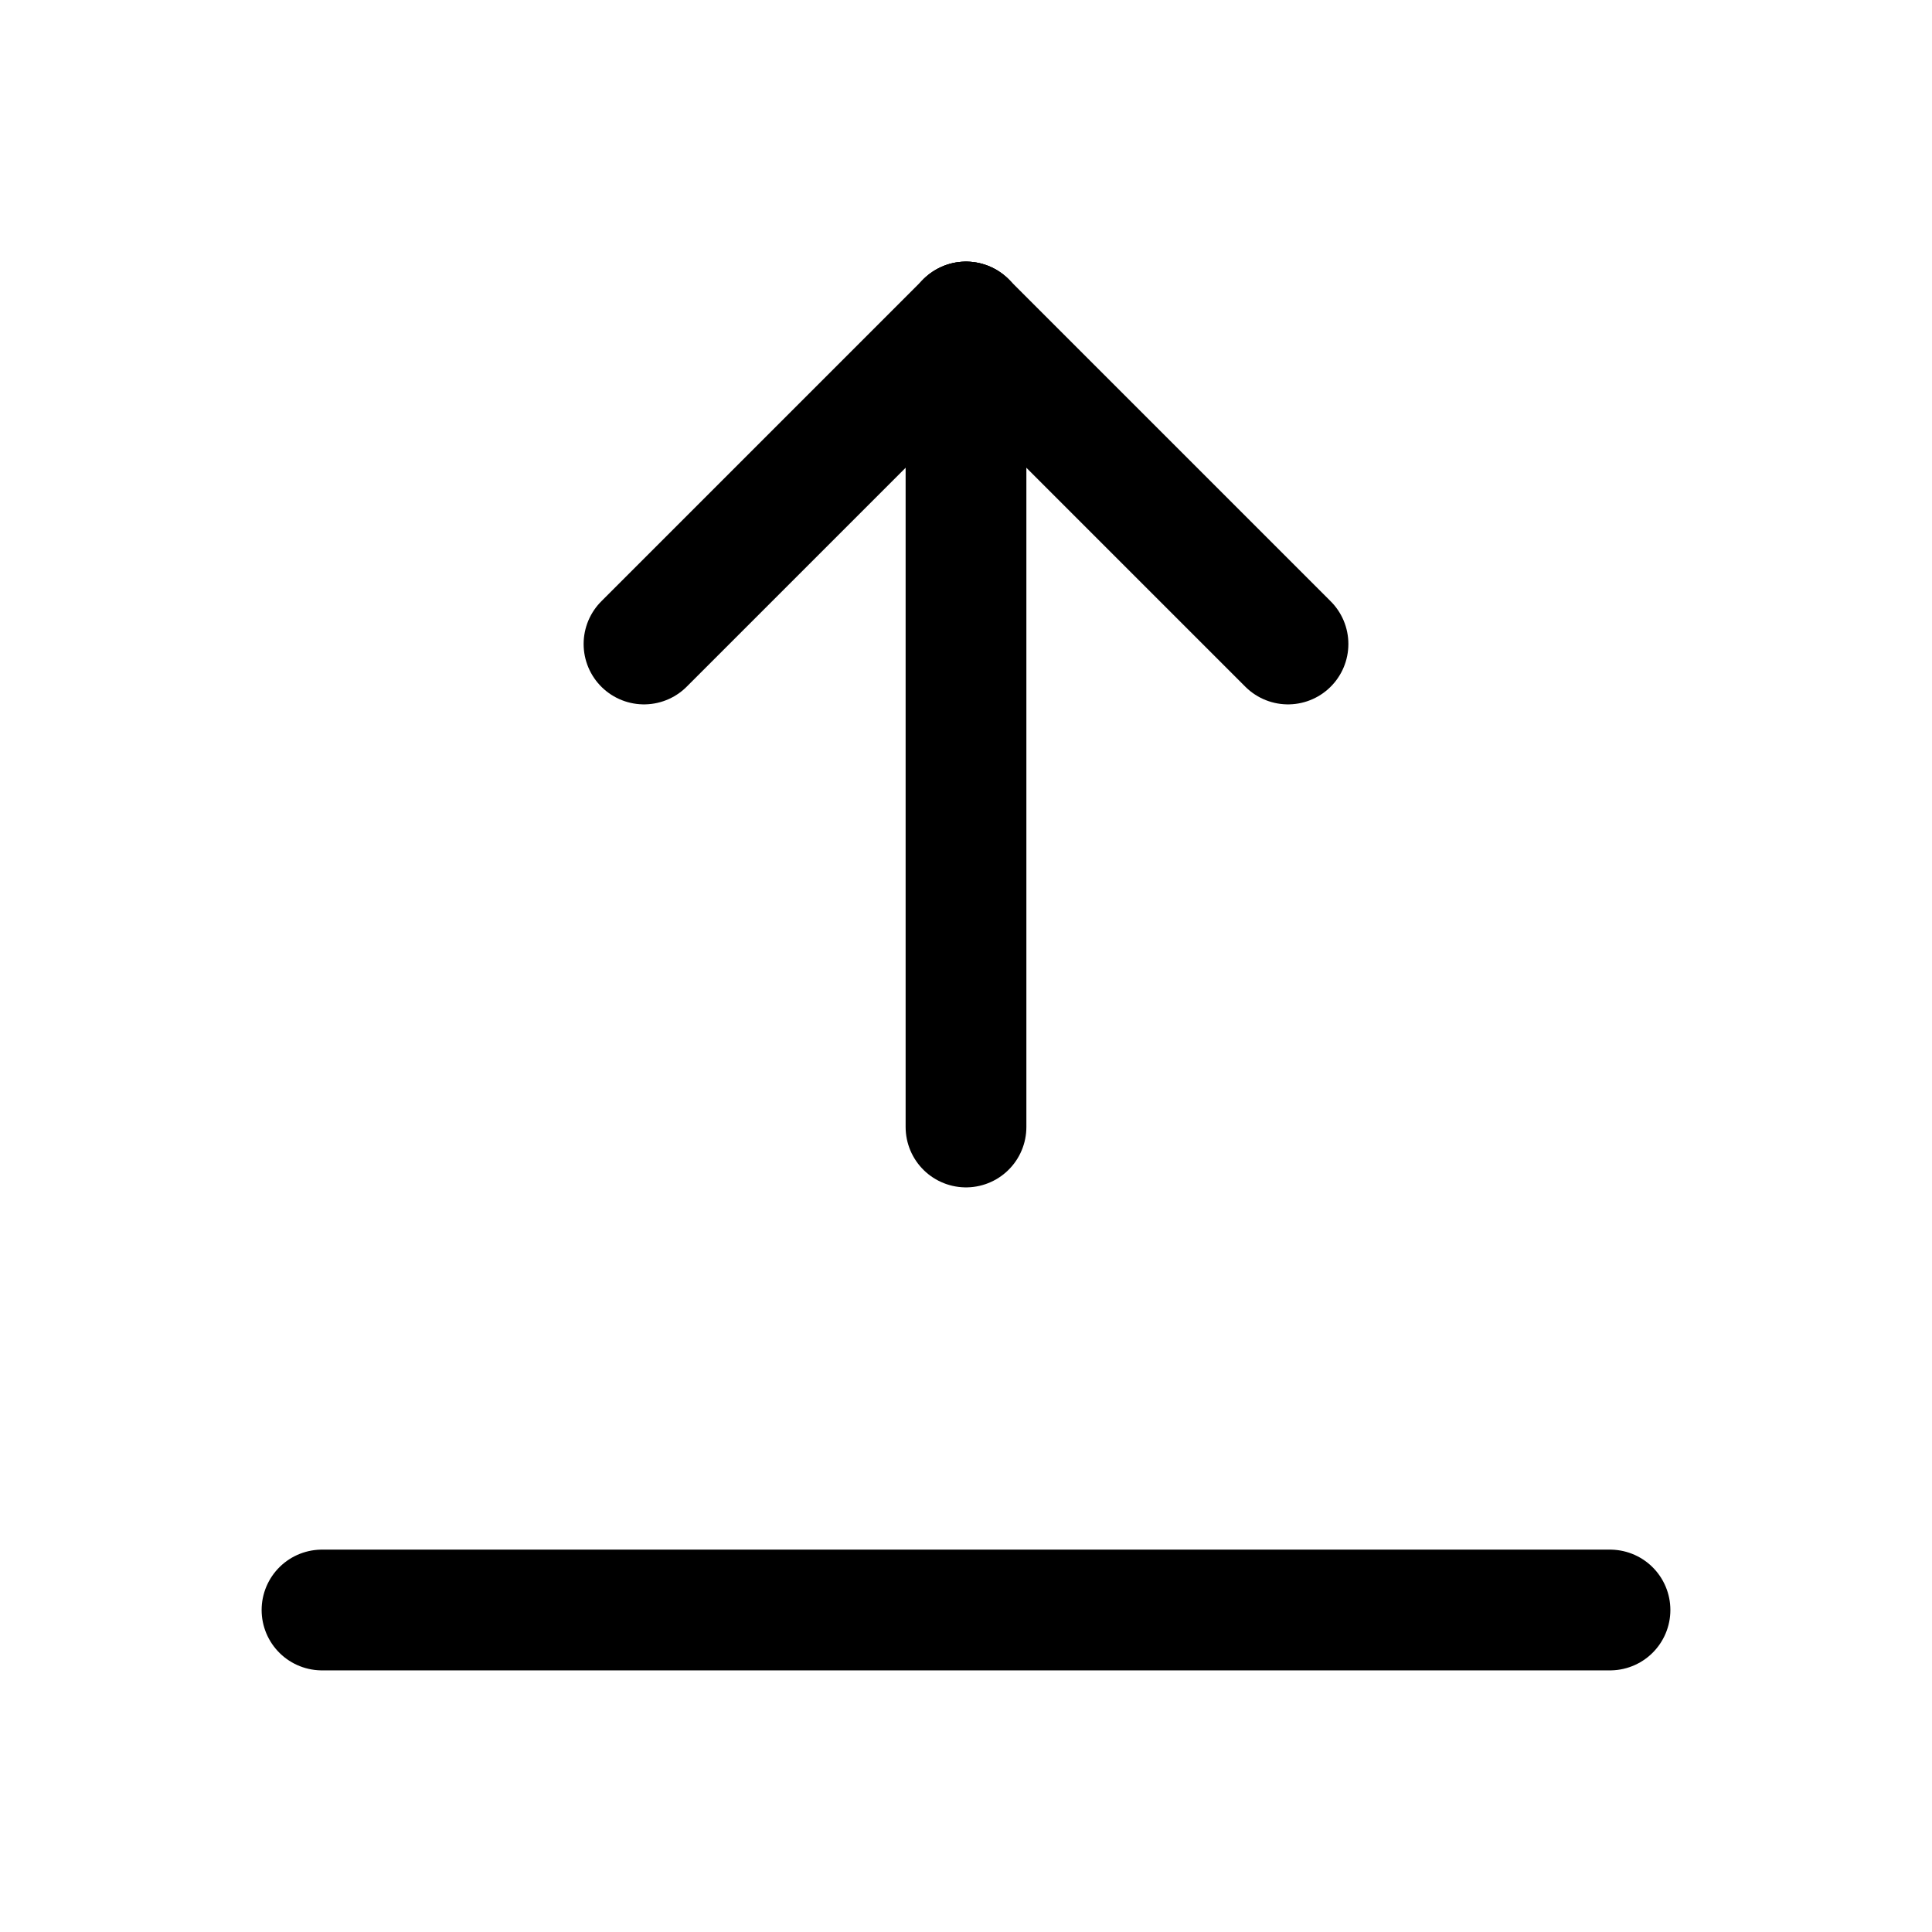
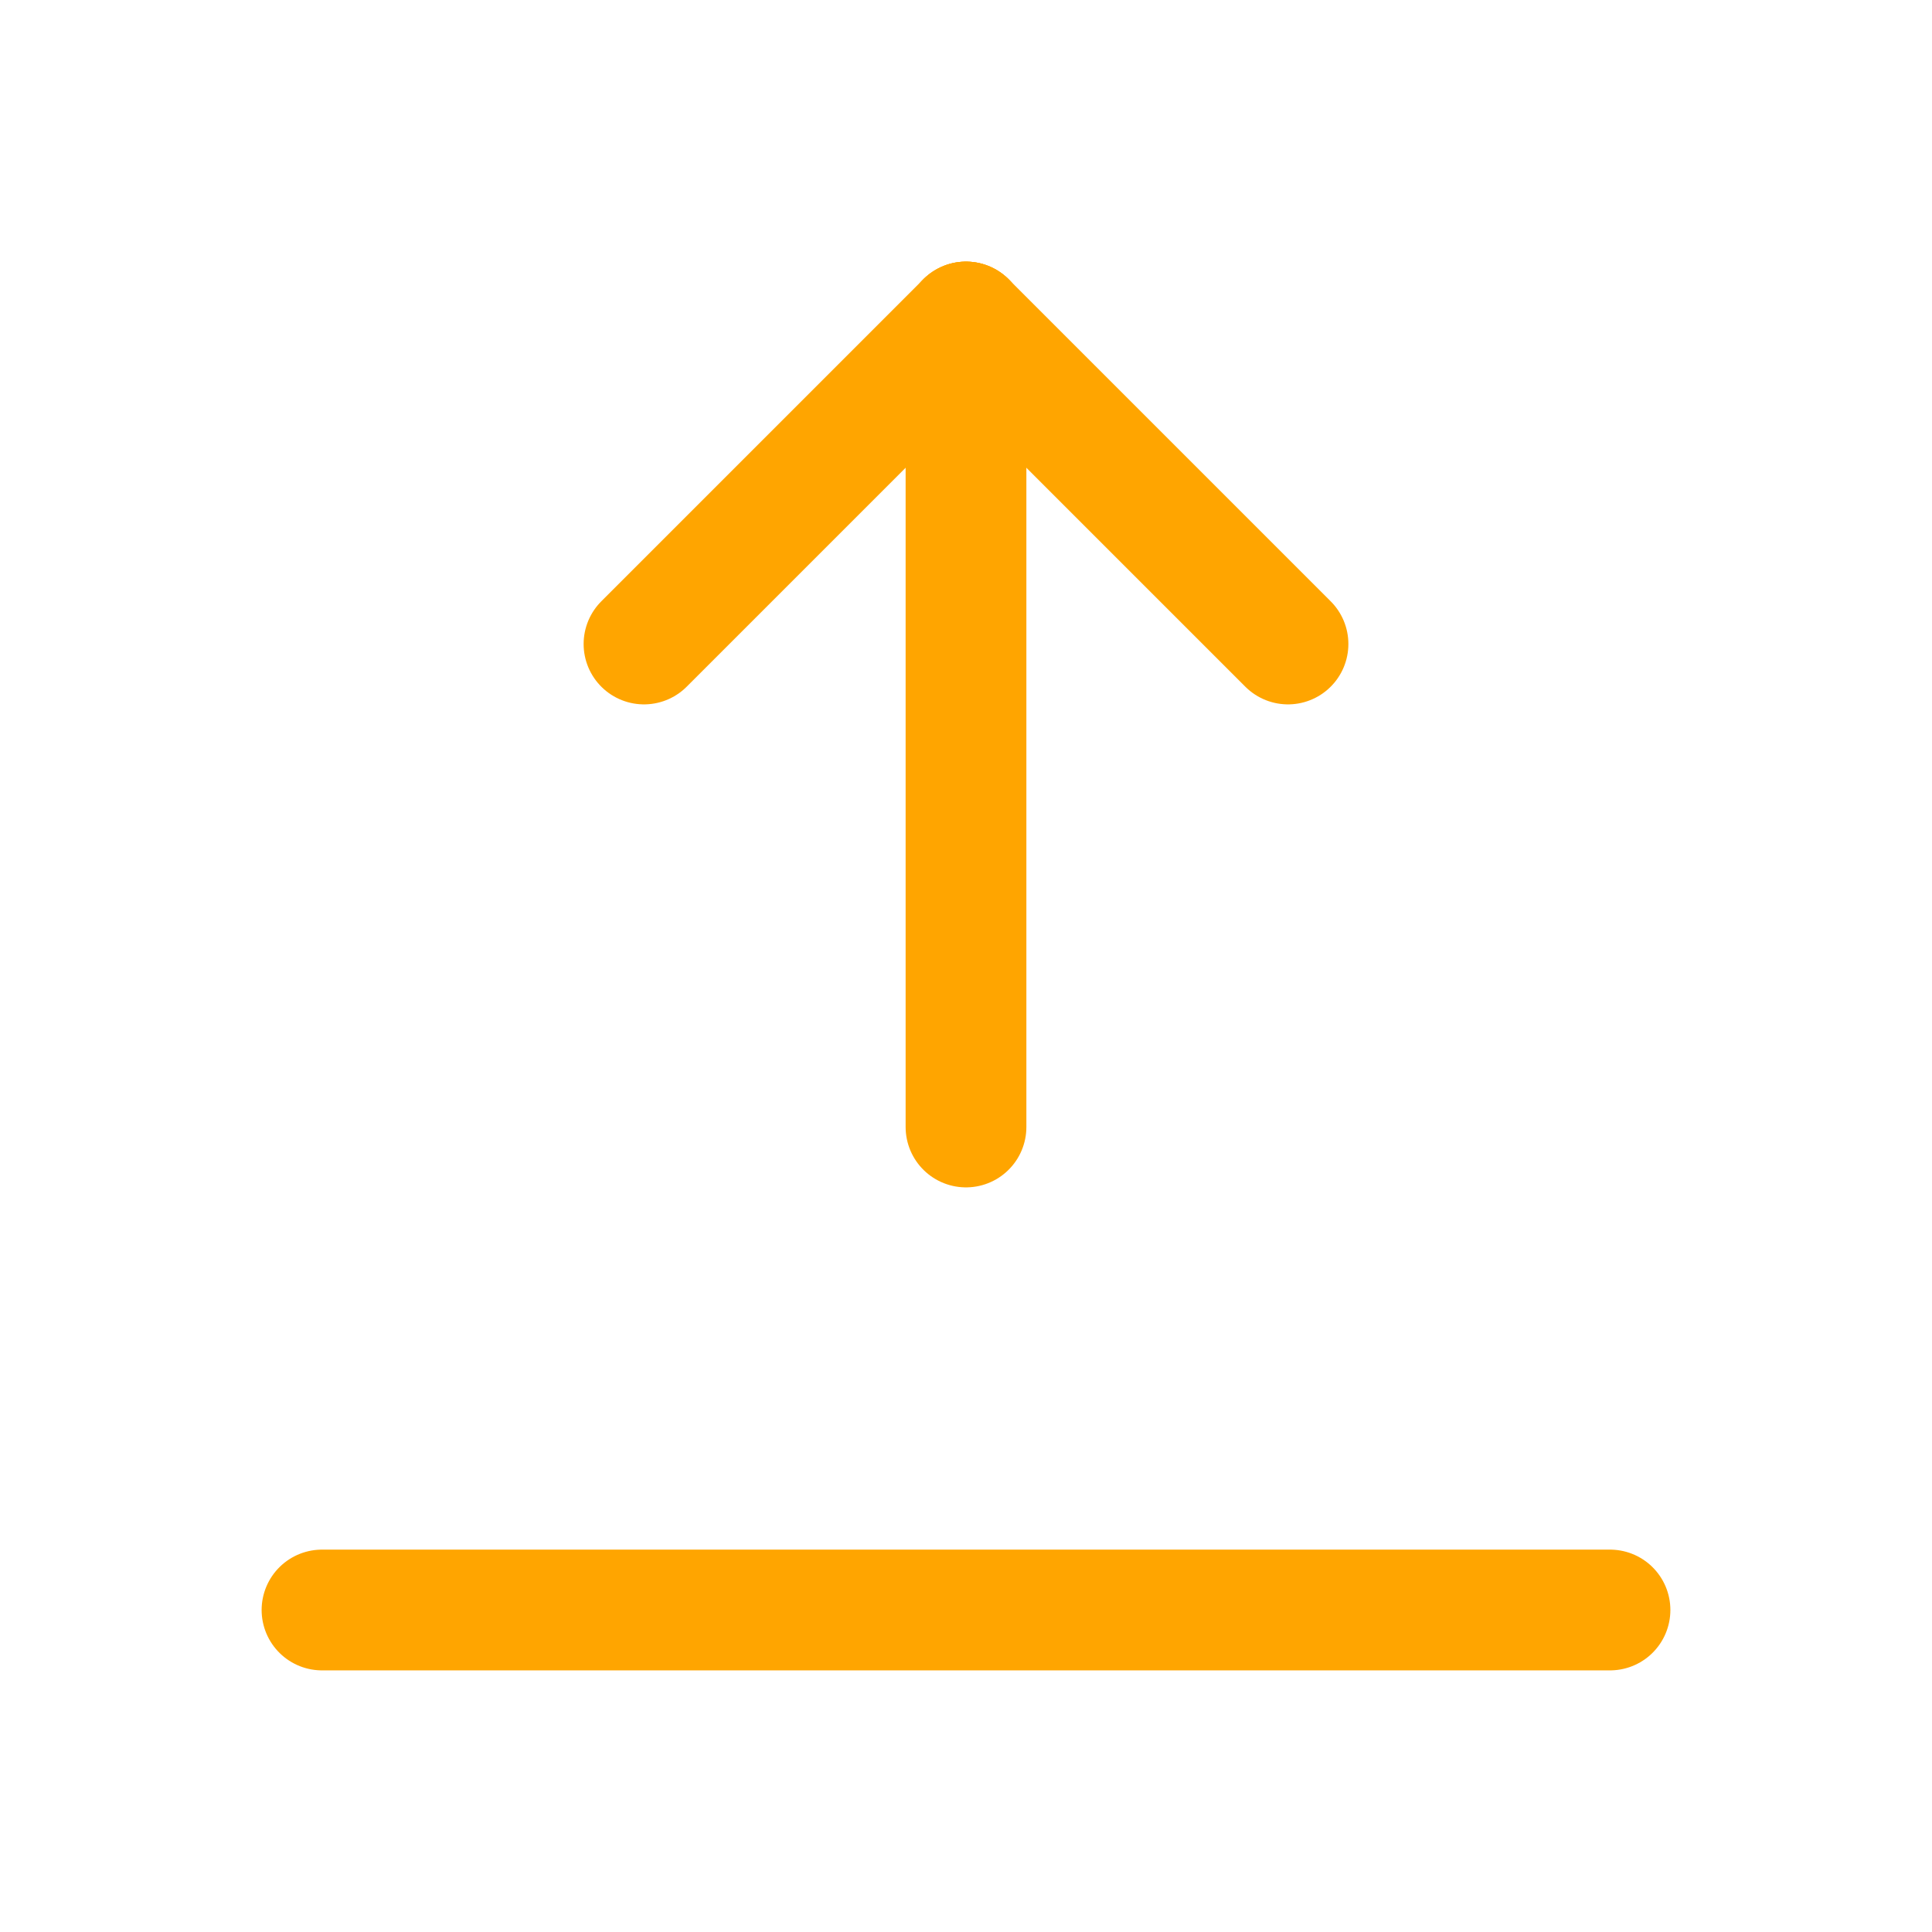
- <svg xmlns="http://www.w3.org/2000/svg" class="icon icon-tabler icon-tabler-arrow-bar-up" width="100" height="100" viewBox="0 0 24 24" stroke-width="1.5" stroke="#000000" fill="none" stroke-linecap="round" stroke-linejoin="round">
+ <svg xmlns="http://www.w3.org/2000/svg" class="icon icon-tabler icon-tabler-arrow-bar-up" width="100" height="100" viewBox="0 0 24 24" stroke-width="1.5" stroke="#ffa500" fill="none" stroke-linecap="round" stroke-linejoin="round">
  <path stroke="none" d="M0 0h24v24H0z" fill="none" />
  <line x1="12" y1="4" x2="12" y2="14" />
  <line x1="12" y1="4" x2="16" y2="8" />
  <line x1="12" y1="4" x2="8" y2="8" />
  <line x1="4" y1="20" x2="20" y2="20" />
</svg>
